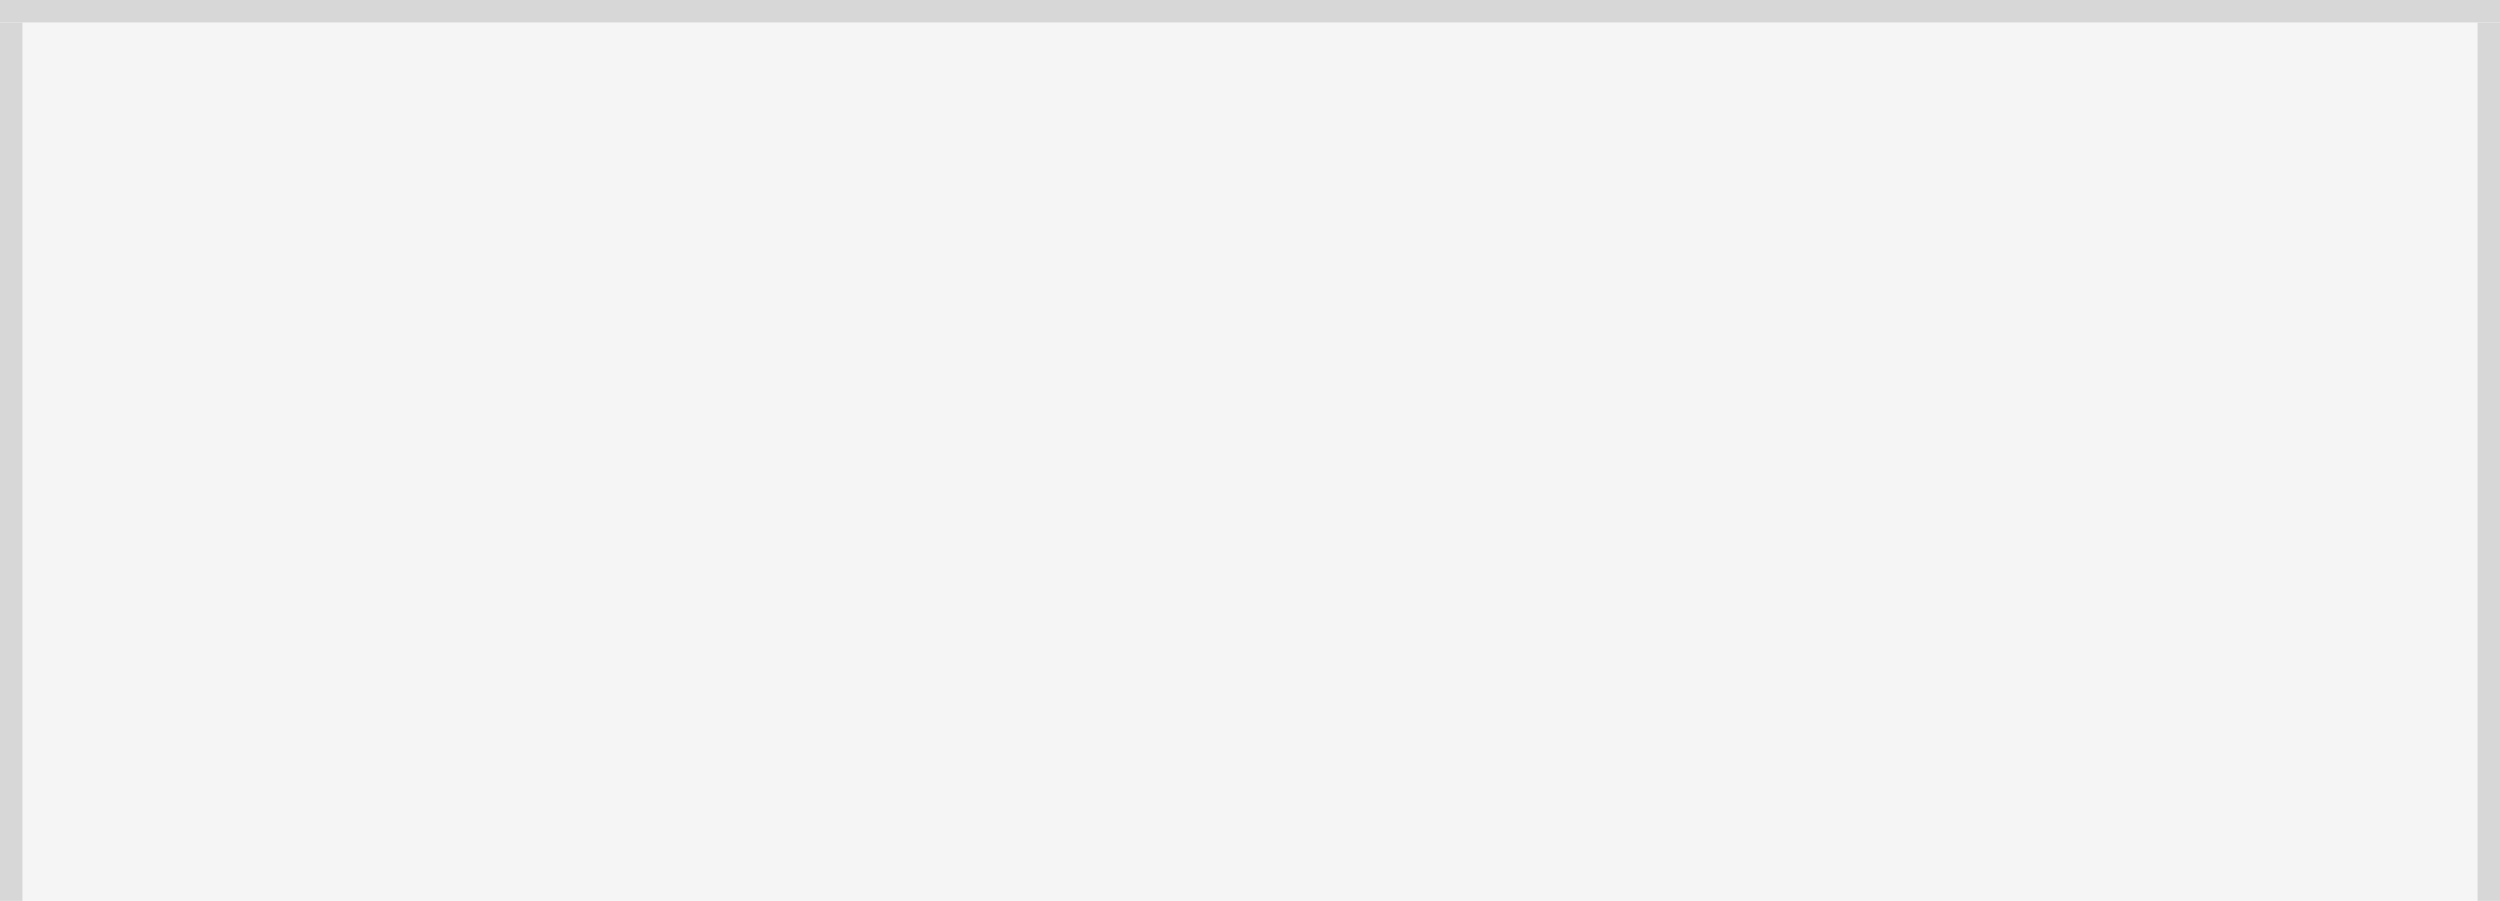
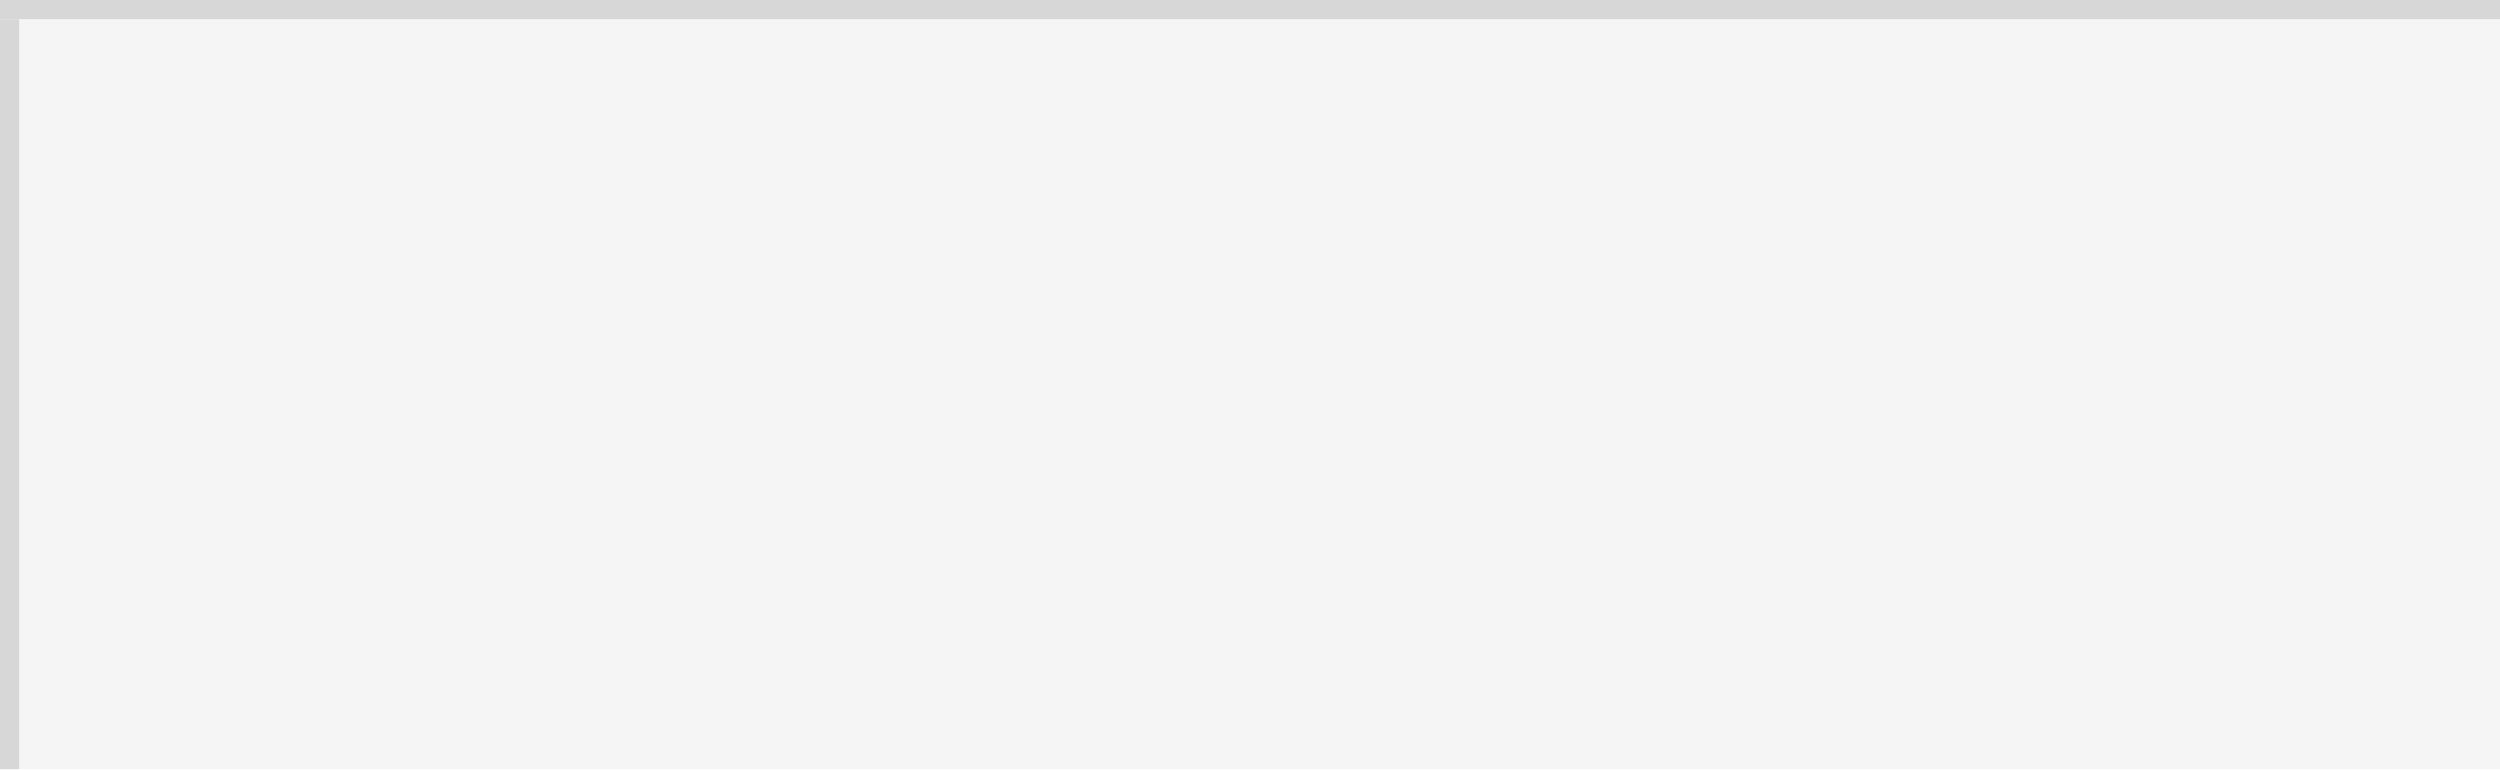
- <svg xmlns="http://www.w3.org/2000/svg" version="1.1" width="111px" height="40px" viewBox="1325 0 111 40">
-   <path d="M 1 1  L 110 1  L 110 40  L 1 40  L 1 1  Z " fill-rule="nonzero" fill="rgba(245, 245, 245, 1)" stroke="none" transform="matrix(1 0 0 1 1325 0 )" class="fill" />
-   <path d="M 0.5 1  L 0.5 40  " stroke-width="1" stroke-dasharray="0" stroke="rgba(215, 215, 215, 1)" fill="none" transform="matrix(1 0 0 1 1325 0 )" class="stroke" />
-   <path d="M 0 0.5  L 111 0.5  " stroke-width="1" stroke-dasharray="0" stroke="rgba(215, 215, 215, 1)" fill="none" transform="matrix(1 0 0 1 1325 0 )" class="stroke" />
-   <path d="M 110.5 1  L 110.5 40  " stroke-width="1" stroke-dasharray="0" stroke="rgba(215, 215, 215, 1)" fill="none" transform="matrix(1 0 0 1 1325 0 )" class="stroke" />
+ <svg xmlns="http://www.w3.org/2000/svg" version="1.1" width="130px" height="40px" viewBox="1107 0 130 40">
+   <path d="M 1 1  L 130 1  L 130 40  L 1 40  L 1 1  Z " fill-rule="nonzero" fill="rgba(245, 245, 245, 1)" stroke="none" transform="matrix(1 0 0 1 1107 0 )" class="fill" />
+   <path d="M 0.5 1  L 0.5 40  " stroke-width="1" stroke-dasharray="0" stroke="rgba(215, 215, 215, 1)" fill="none" transform="matrix(1 0 0 1 1107 0 )" class="stroke" />
+   <path d="M 0 0.5  L 130 0.5  " stroke-width="1" stroke-dasharray="0" stroke="rgba(215, 215, 215, 1)" fill="none" transform="matrix(1 0 0 1 1107 0 )" class="stroke" />
</svg>
